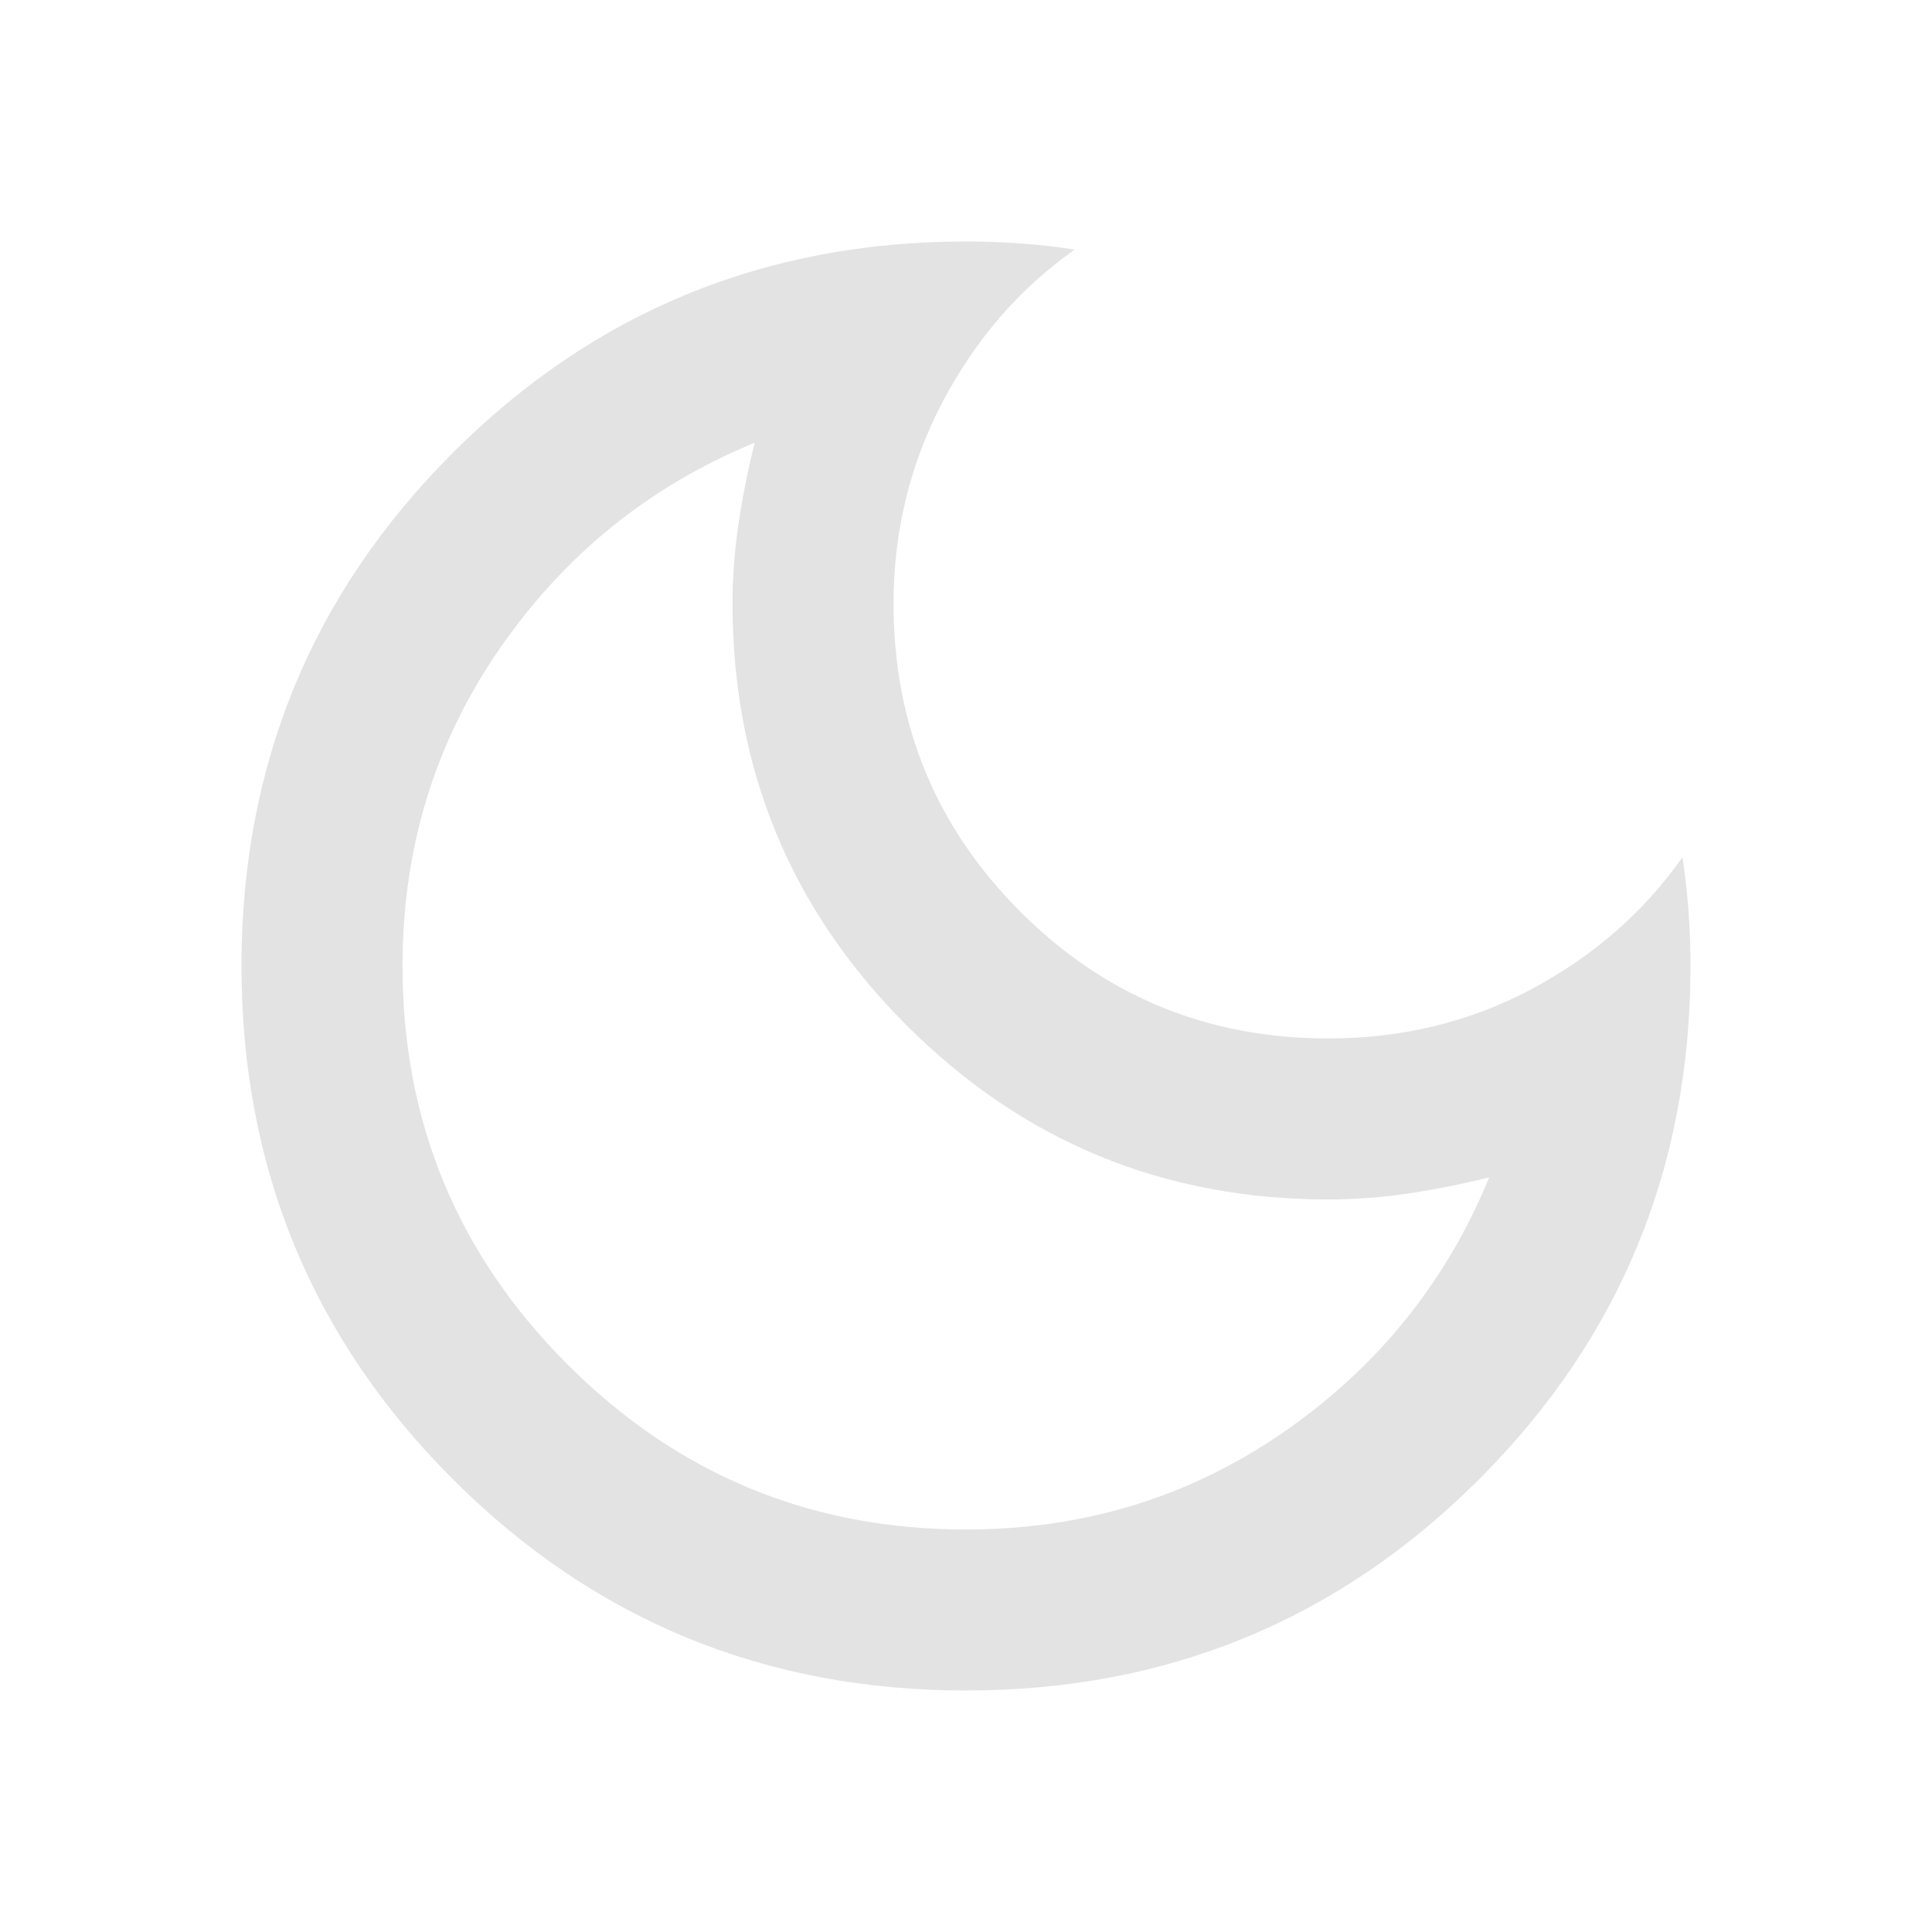
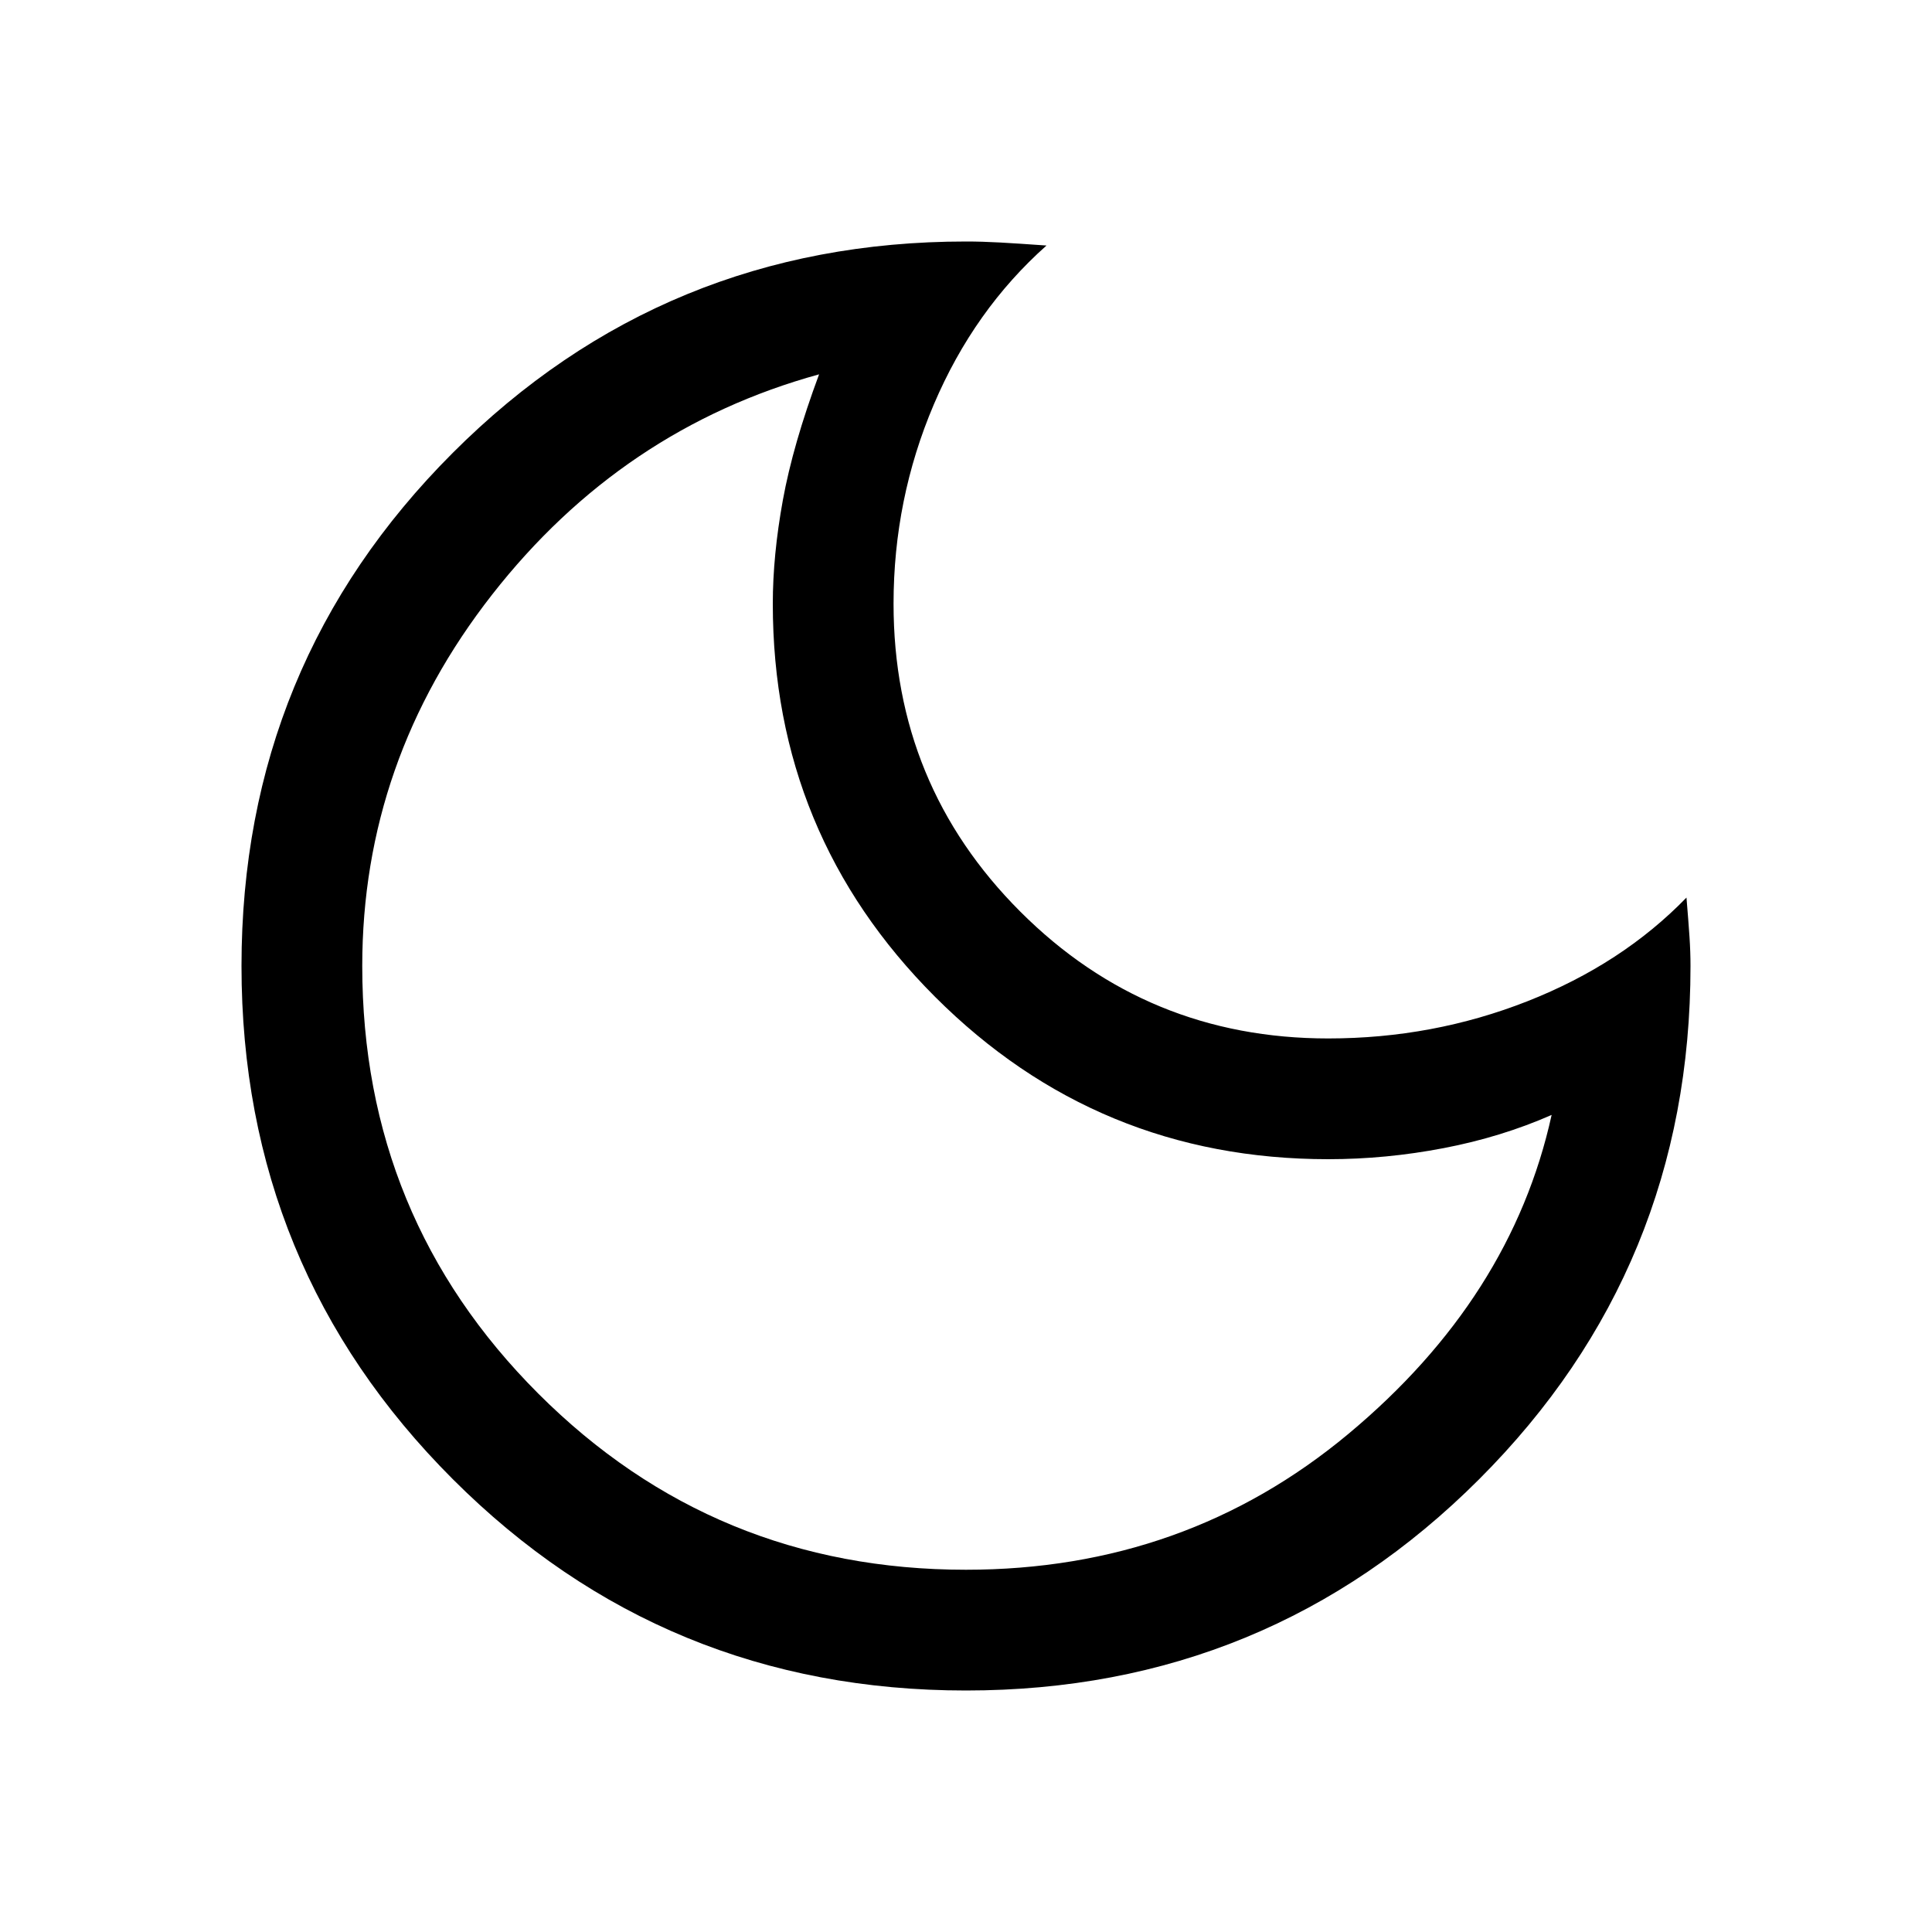
- <svg xmlns="http://www.w3.org/2000/svg" height="24px" viewBox="0 -960 960 960" width="24px" fill="#e3e3e3">
-   <path d="M480-120q-150 0-255-105T120-480q0-150 105-255t255-105q14 0 27.5 1t26.5 3q-41 29-65.5 75.5T444-660q0 90 63 153t153 63q55 0 101-24.5t75-65.5q2 13 3 26.5t1 27.5q0 150-105 255T480-120Zm0-80q88 0 158-48.5T740-375q-20 5-40 8t-40 3q-123 0-209.5-86.5T364-660q0-20 3-40t8-40q-78 32-126.5 102T200-480q0 116 82 198t198 82Zm-10-270Z" />
+ <svg xmlns="http://www.w3.org/2000/svg" height="48" viewBox="0 -960 960 960" width="48">
+   <path d="M480-120q-150 0-255-105T120-480q0-150 105-255t255-105q8 0 17 .5t23 1.5q-36 32-56 79t-20 99q0 90 63 153t153 63q52 0 99-18.5t79-51.5q1 12 1.5 19.5t.5 14.5q0 150-105 255T480-120Zm0-60q109 0 190-67.5T771-406q-25 11-53.667 16.5Q688.667-384 660-384q-114.689 0-195.345-80.655Q384-545.311 384-660q0-24 5-51.5t18-62.5q-98 27-162.5 109.5T180-480q0 125 87.5 212.5T480-180Zm-4-297Z" />
</svg>
